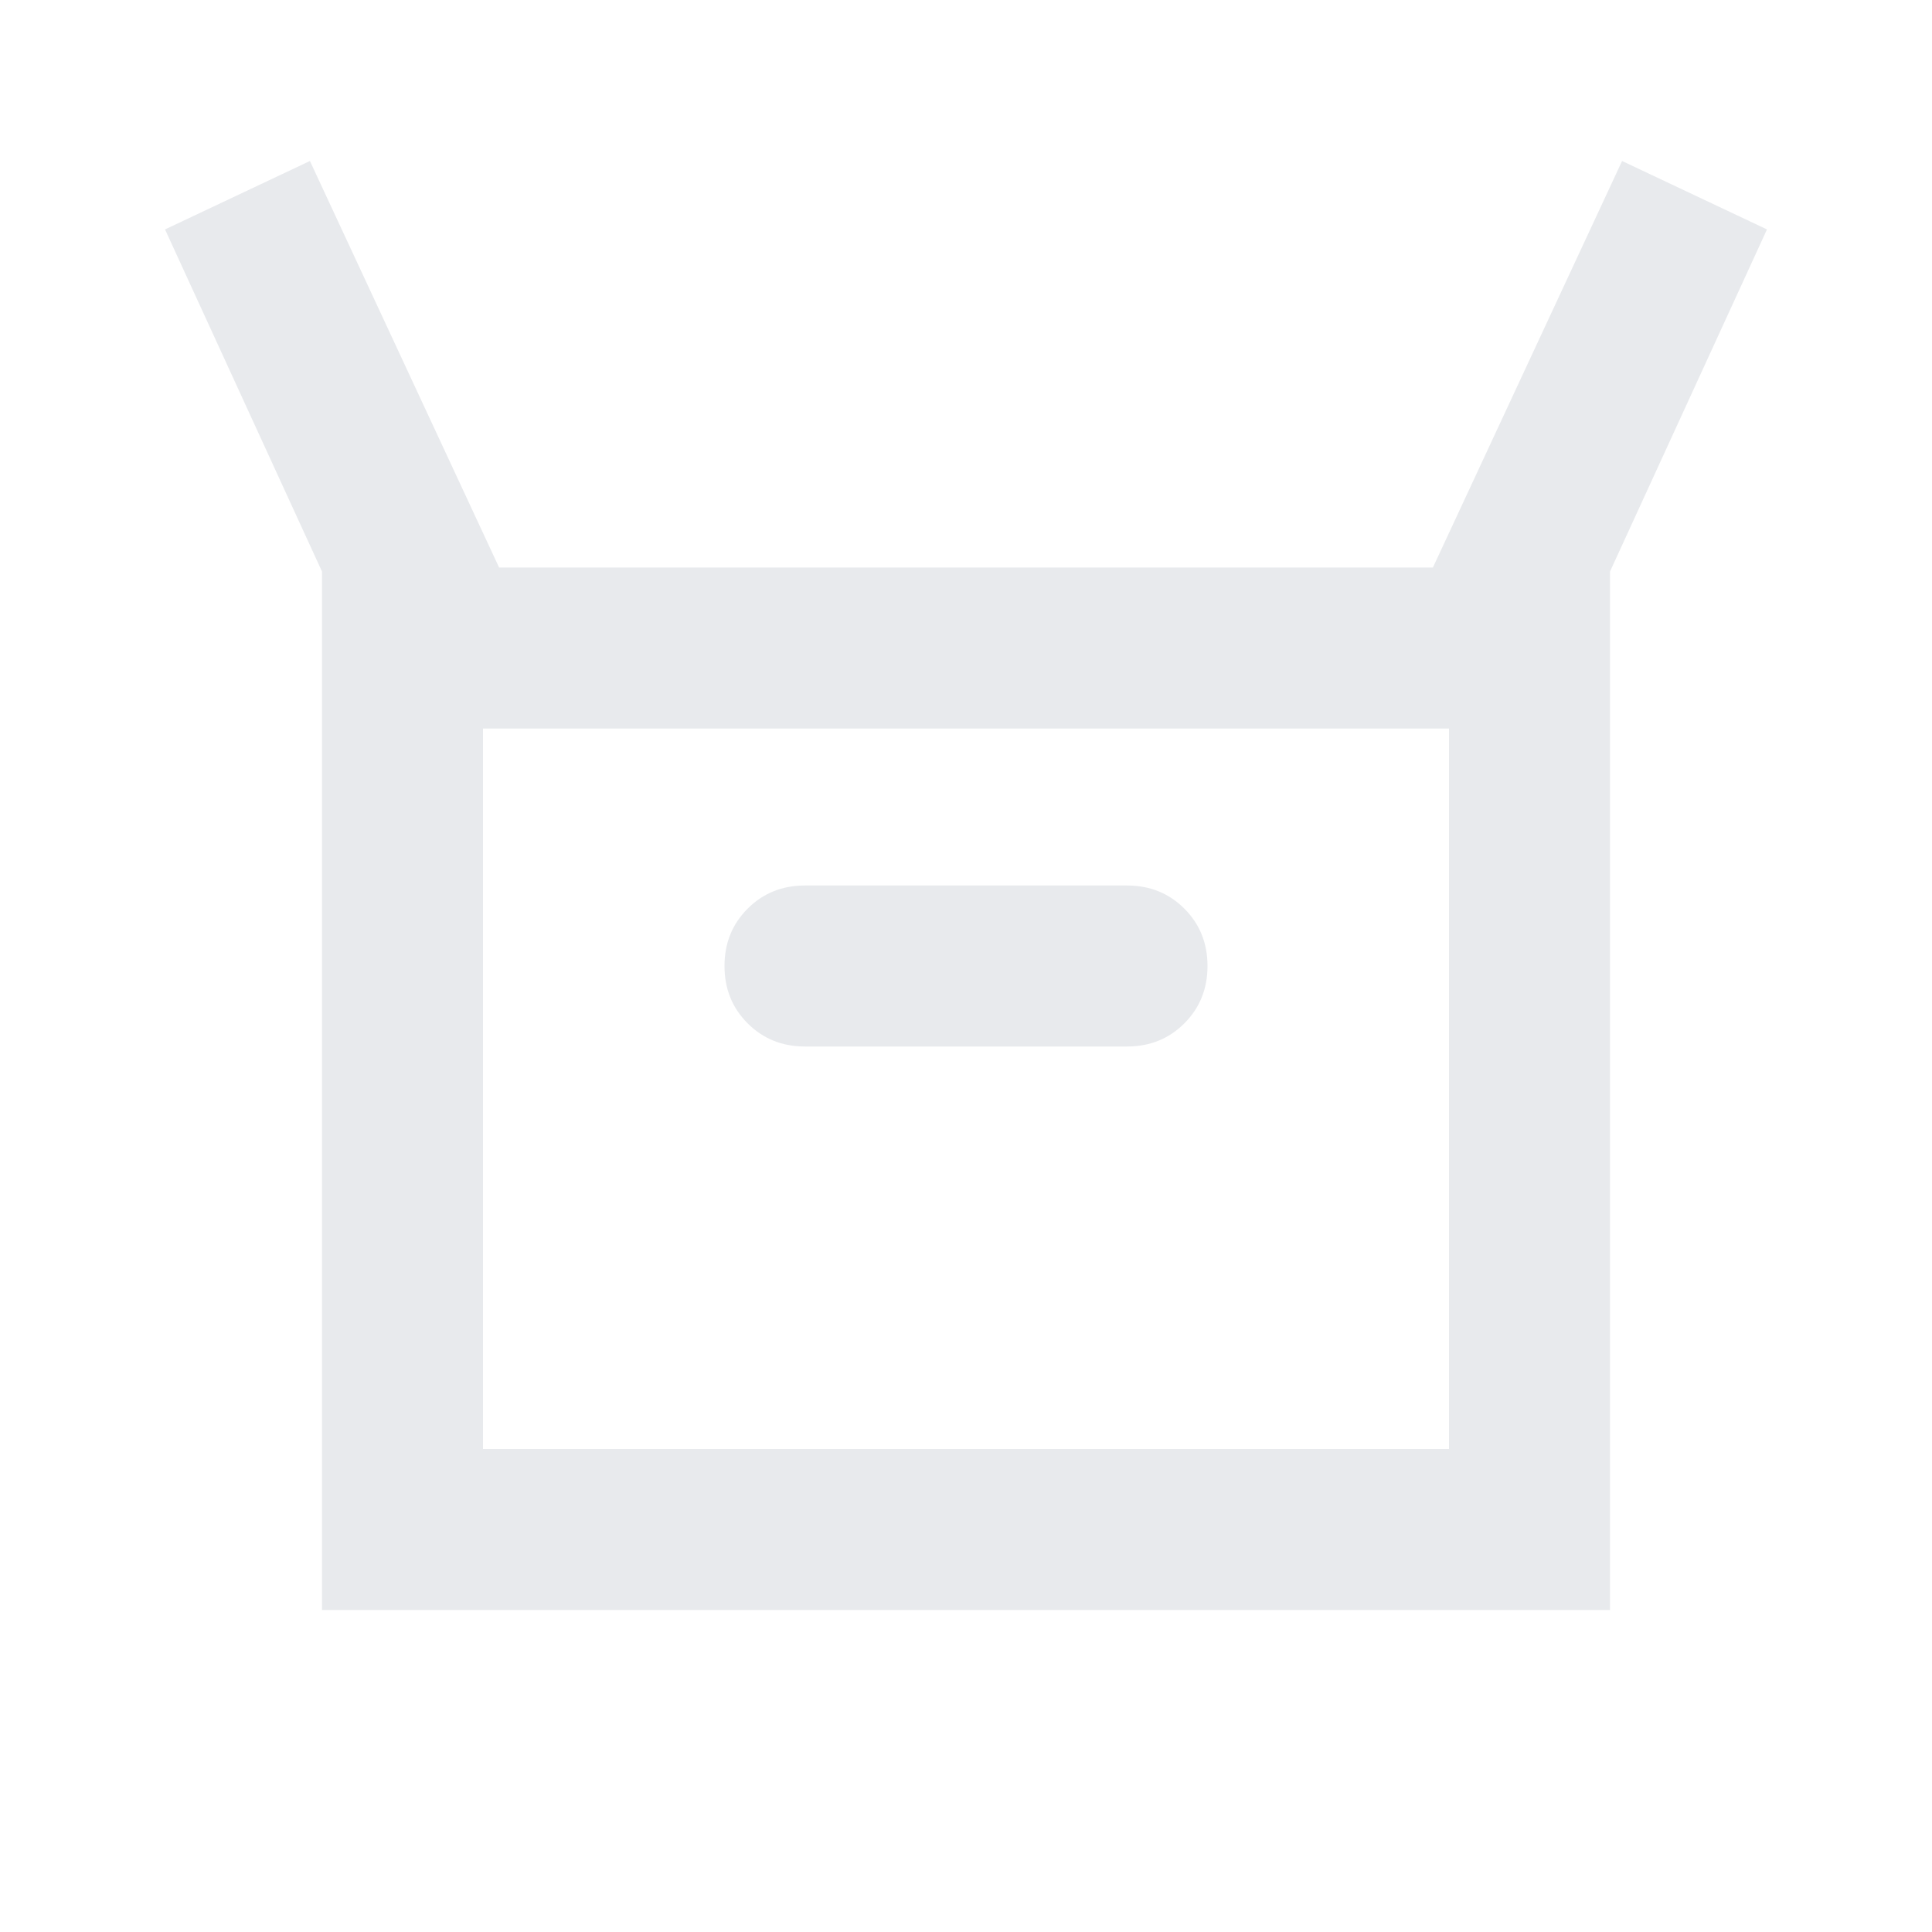
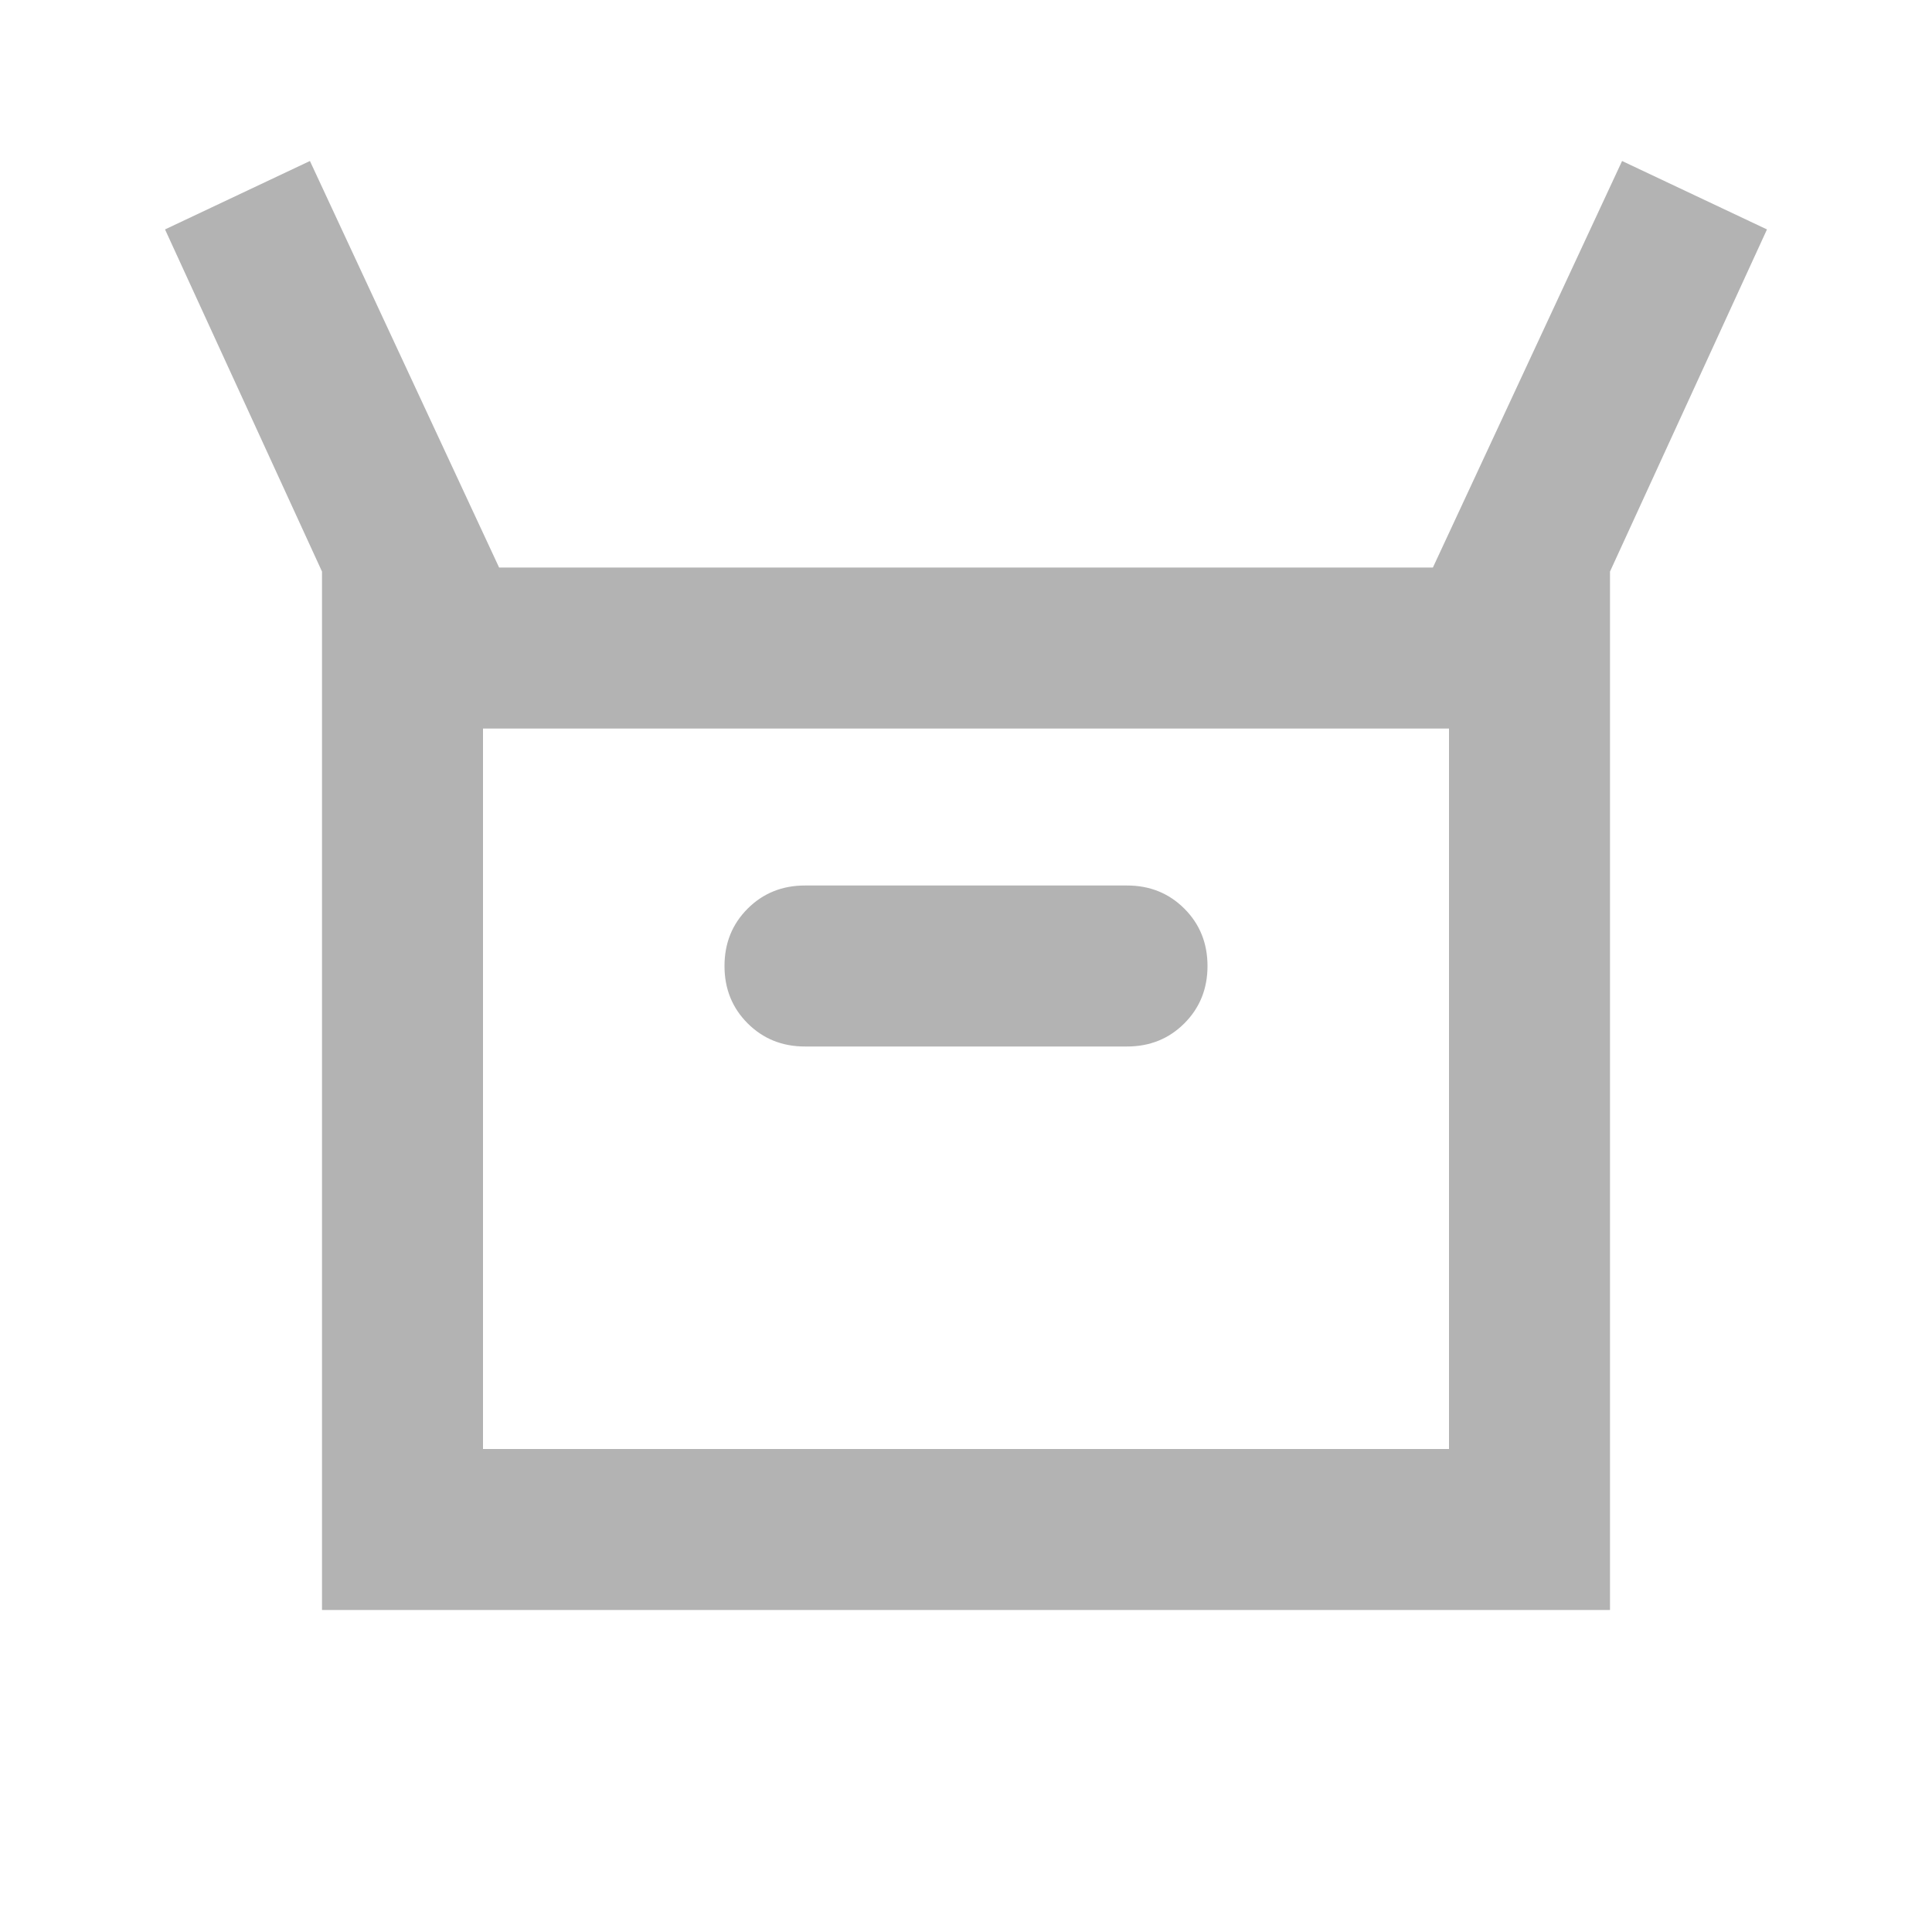
- <svg xmlns="http://www.w3.org/2000/svg" height="24px" viewBox="0 -960 960 960" width="24px" fill="#e8eaed">
+ <svg xmlns="http://www.w3.org/2000/svg" height="24px" viewBox="0 -960 960 960" width="24px" fill="#b3b3b3">
  <path d="M160-160v-516L82-846l72-34 94 202h464l94-202 72 34-78 170v516H160Zm240-280h160q17 0 28.5-11.5T600-480q0-17-11.5-28.5T560-520H400q-17 0-28.5 11.5T360-480q0 17 11.5 28.5T400-440ZM240-240h480v-358H240v358Zm0 0v-358 358Z" />
</svg>
